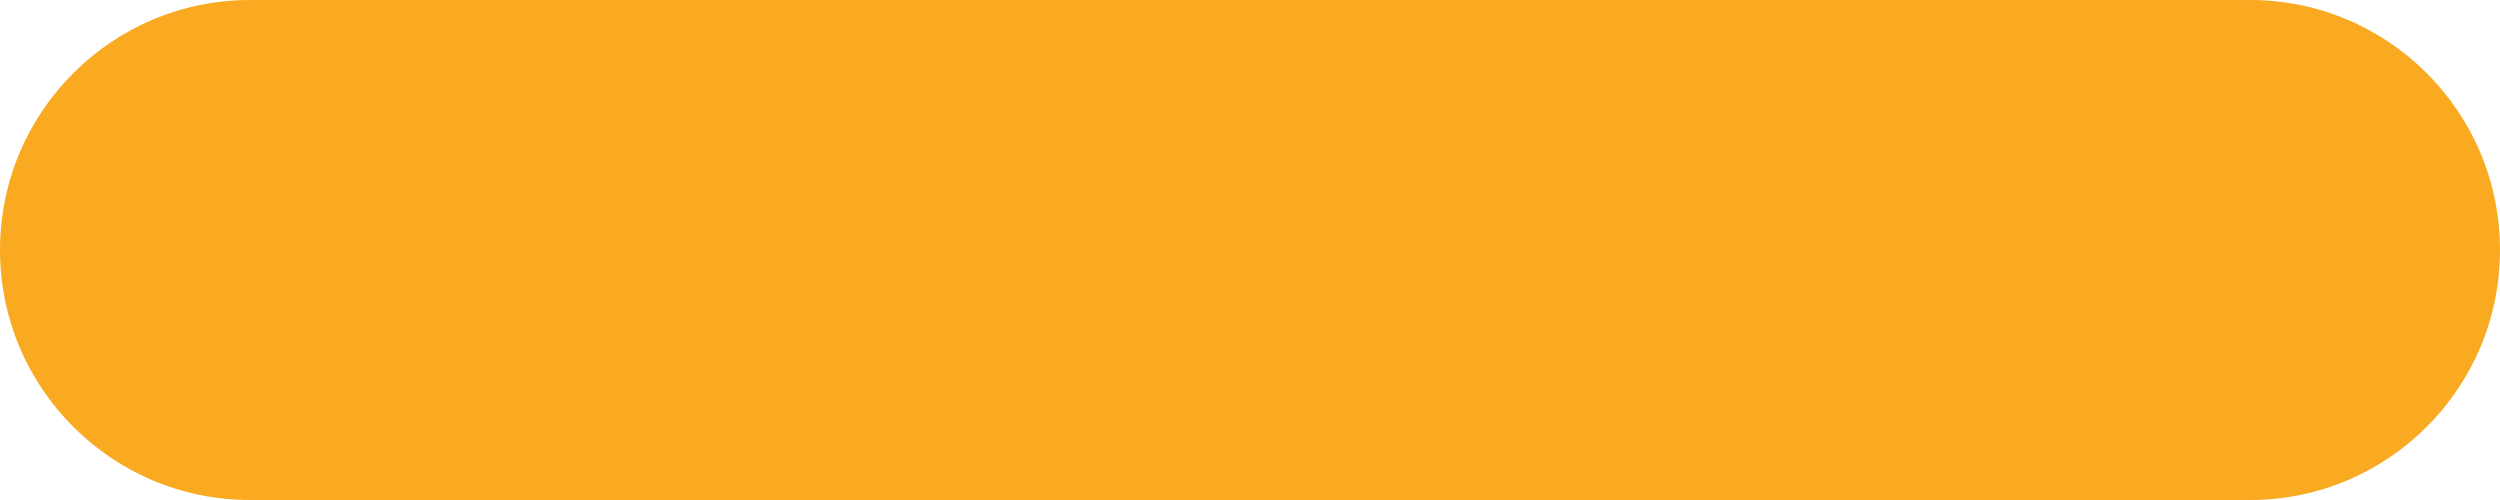
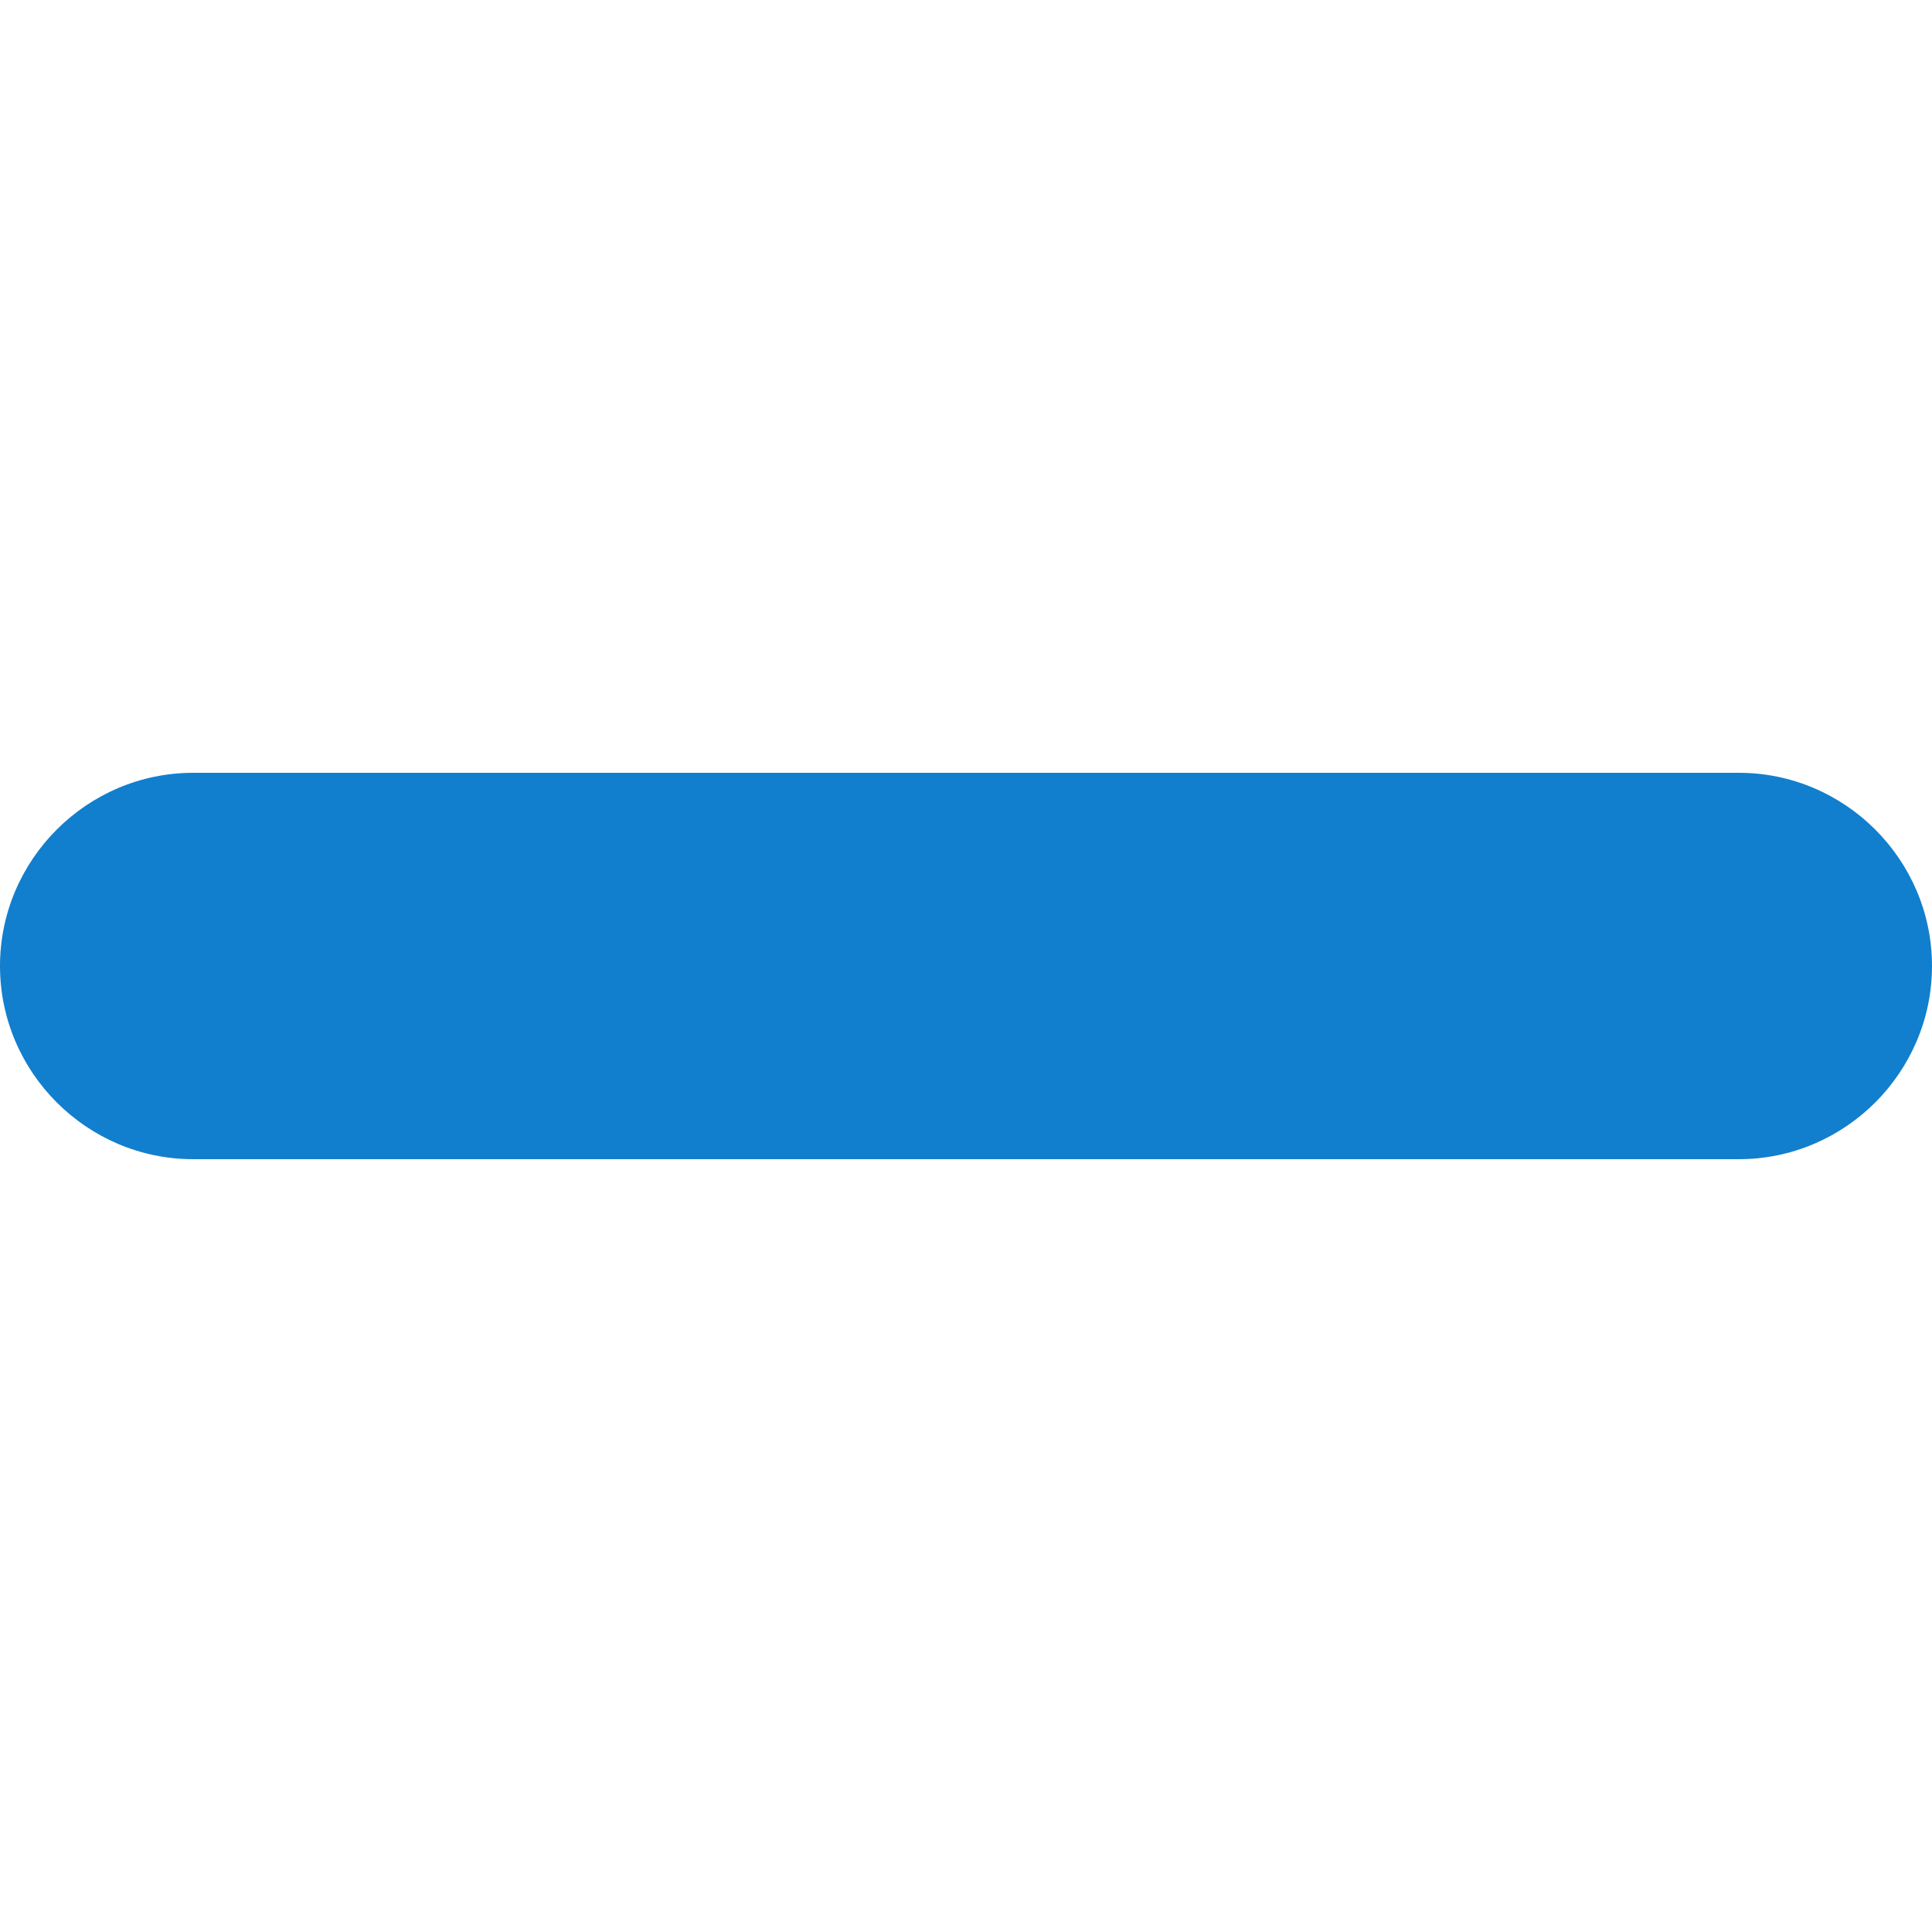
- <svg xmlns="http://www.w3.org/2000/svg" id="Layer_1" data-name="Layer 1" viewBox="0 0 100 20">
-   <defs>
-     <style>.cls-1{fill:#f9aa21;}</style>
-   </defs>
-   <rect class="cls-1" width="100" height="20" rx="10" ry="10" />
+ <svg xmlns="http://www.w3.org/2000/svg" version="1.1" id="Layer_1" x="0px" y="0px" viewBox="0 0 100 100" style="enable-background:new 0 0 100 100;" xml:space="preserve">
+   <style type="text/css">
+ 	.st0{fill:#117FCD;}
+ </style>
+   <path class="st0" d="M90,60H10C4.5,60,0,55.5,0,50v0c0-5.5,4.5-10,10-10h80c5.5,0,10,4.5,10,10v0C100,55.5,95.5,60,90,60z" />
</svg>
